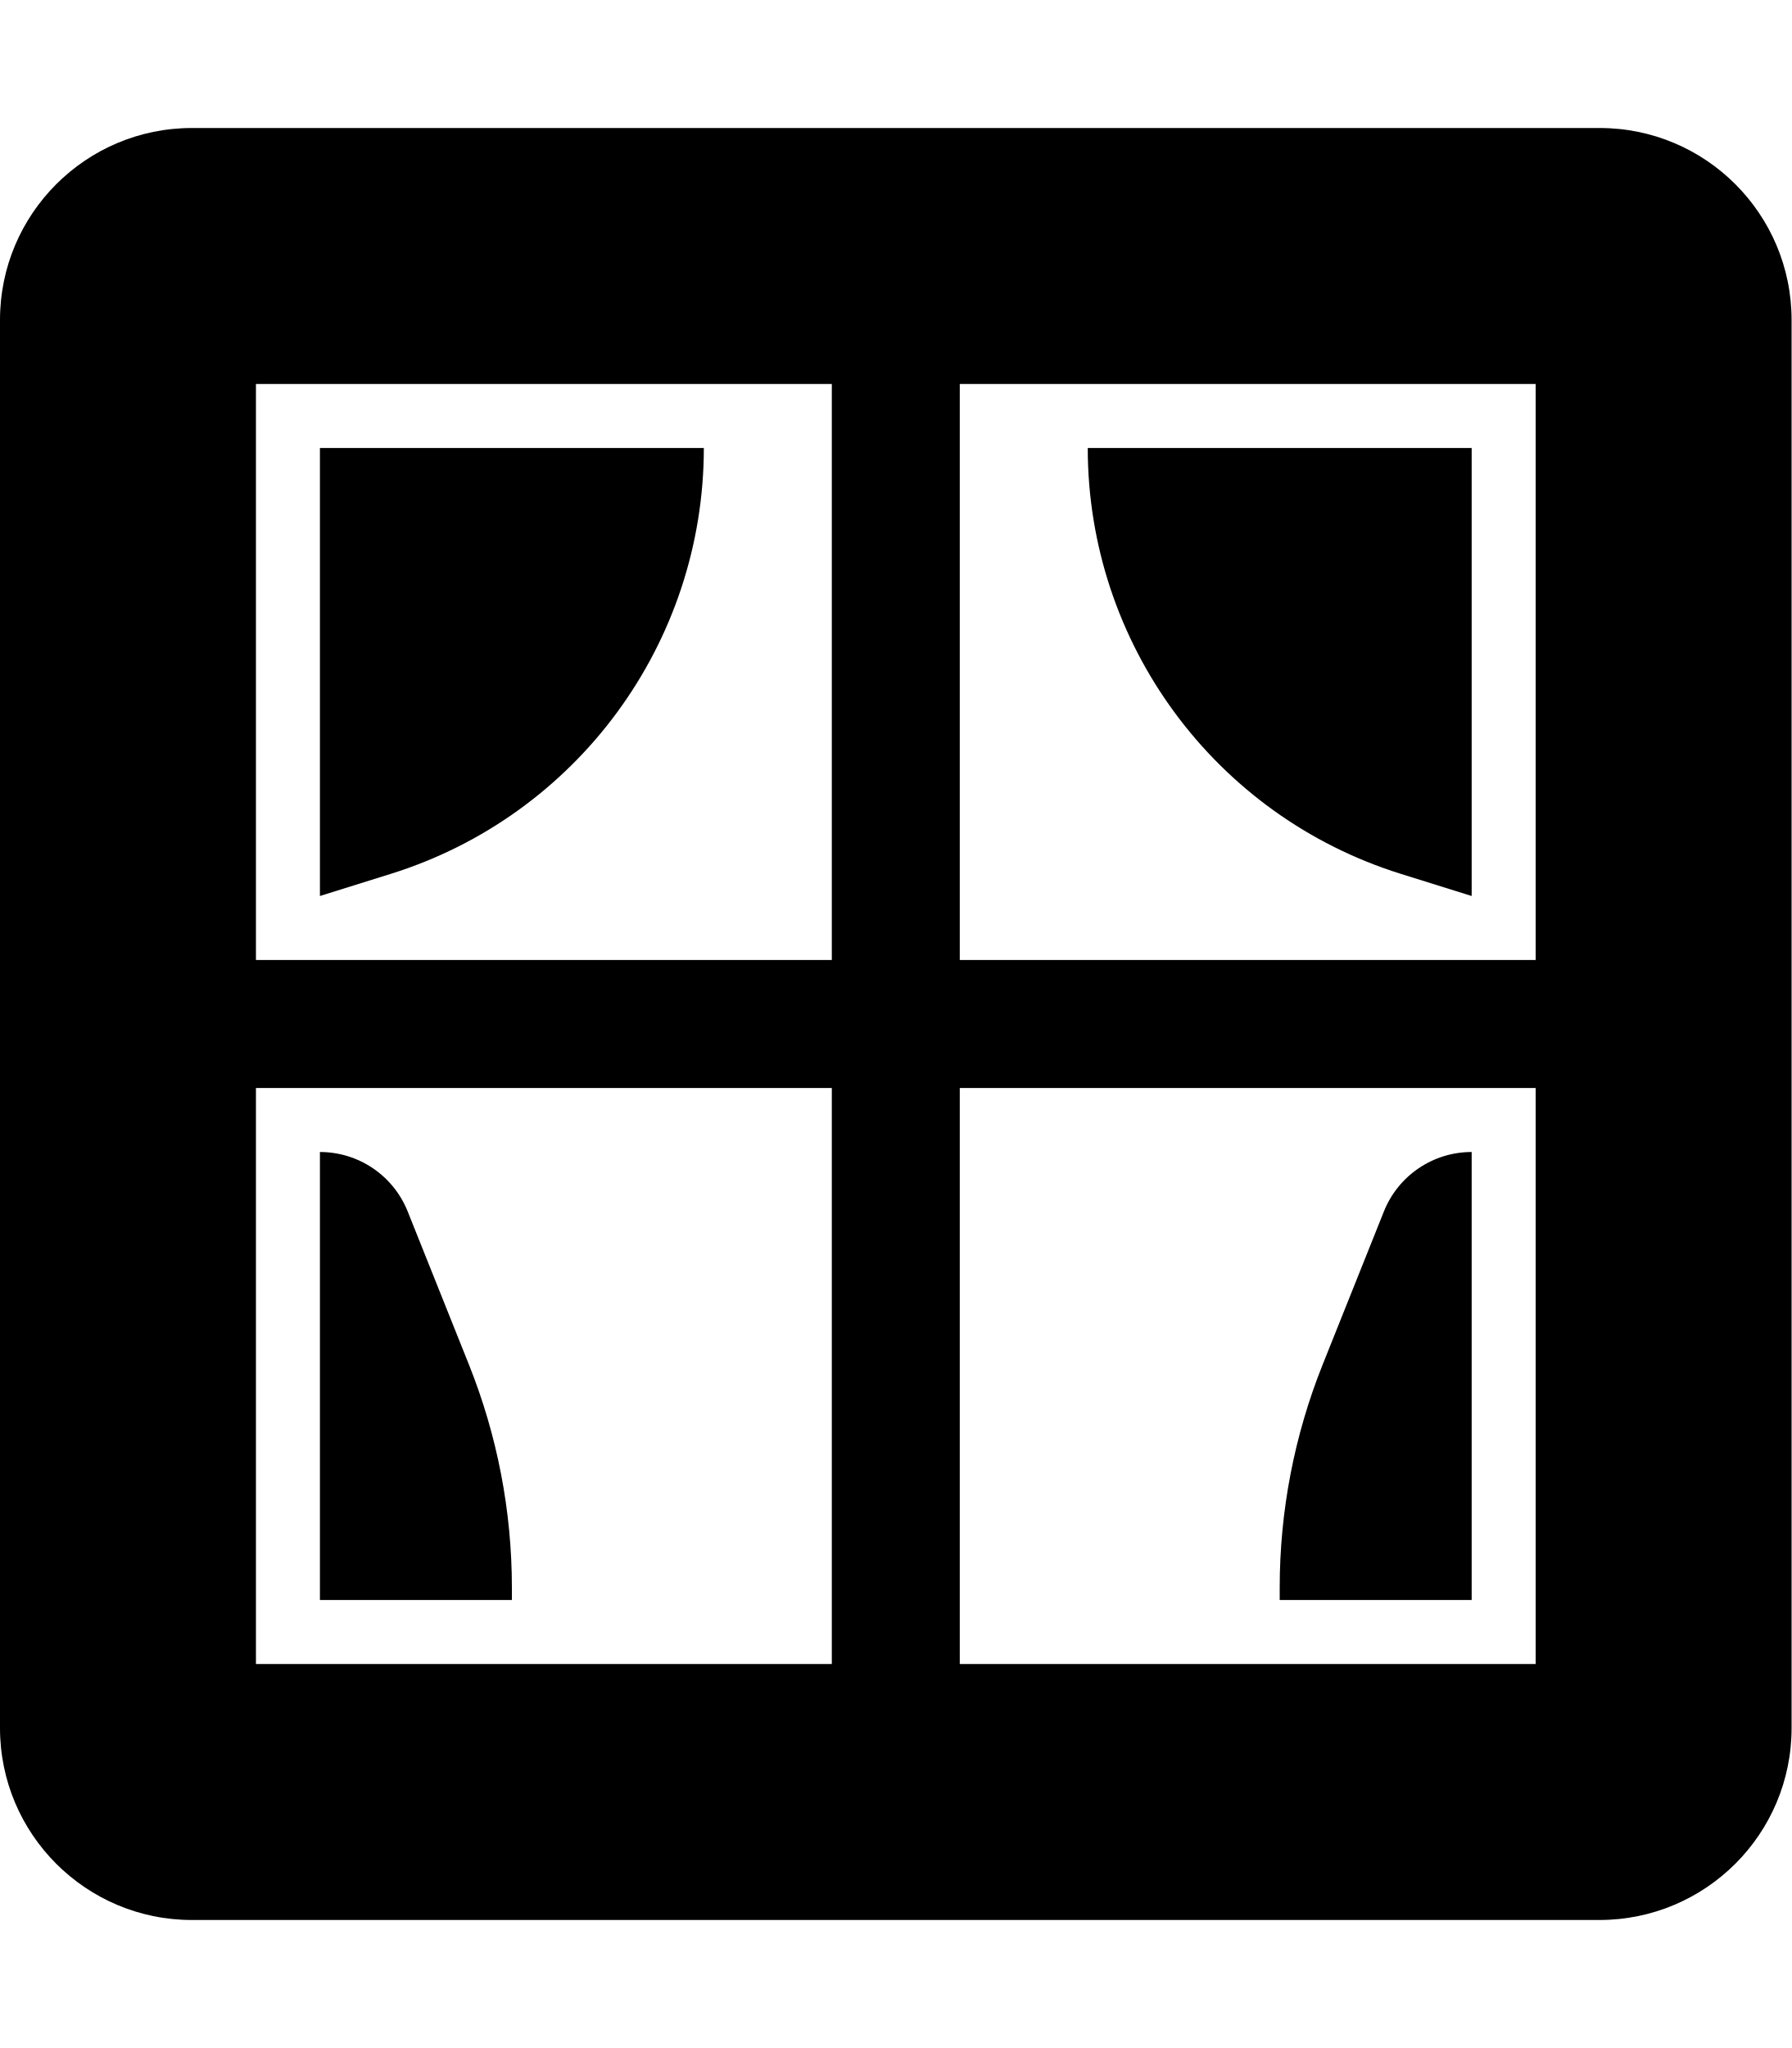
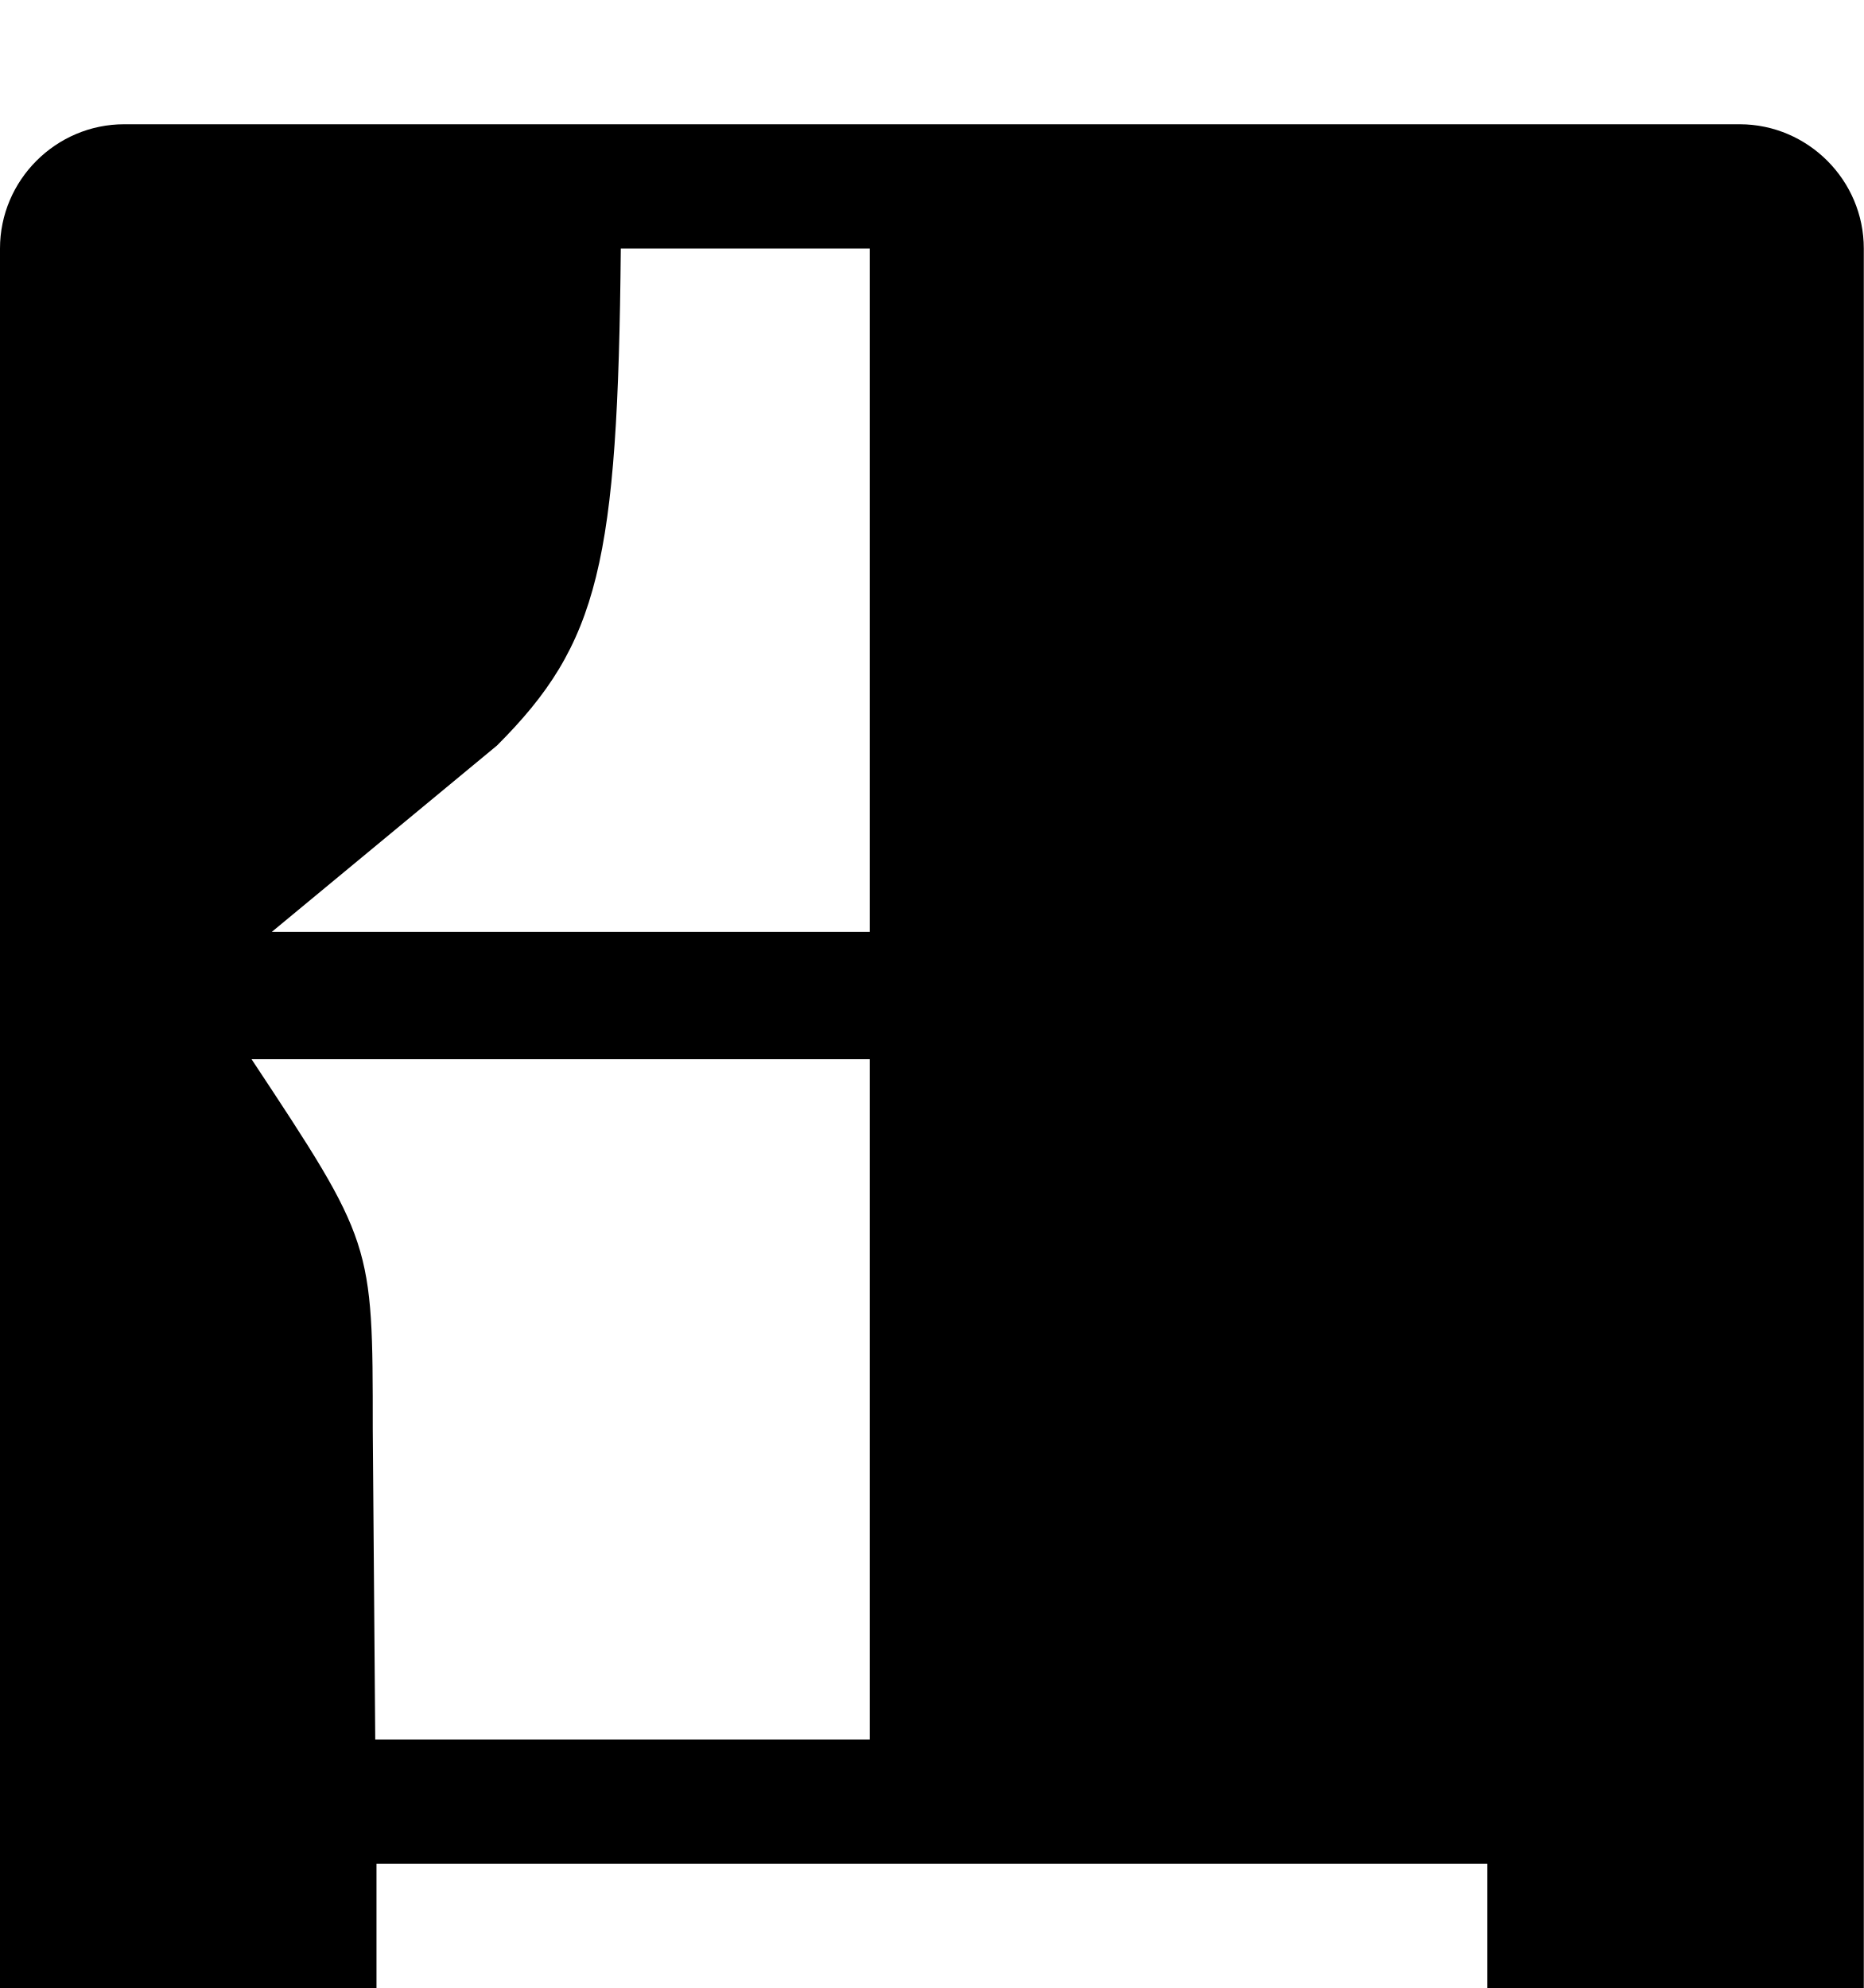
- <svg xmlns="http://www.w3.org/2000/svg" width="448" height="512" viewBox="0 0 448 512" version="1.1">
-   <path fill="currentColor" d="M400,480l-352,0c-26.51,0 -48,-21.49 -48,-48l0,-352c0,-26.51 21.49,-48 48,-48l352,0c26.51,0 48,21.49 48,48l0,352c0,26.478 -21.439,47.949 -48,48Zm-192,-208l-144,0l0,144l144,0l0,-144Zm176,0l-144,0l0,144l144,0l0,-144Zm-256,128l-48,0l0,-112c9.663,0 18.353,5.883 21.942,14.856l15.33,38.323c7.087,17.718 10.728,36.625 10.728,55.708l0,3.113Zm240,0l-48,0l0,-3.113c0,-19.083 3.641,-37.99 10.728,-55.708l15.33,-38.323c3.589,-8.973 12.279,-14.856 21.942,-14.856l0,112Zm16,-304l-144,0l0,144l144,0l0,-144Zm-176,0l-144,0l0,144l144,0l0,-144Zm64,16l96,0l0,112l-17.733,-5.541c-46.563,-14.552 -78.267,-57.675 -78.267,-106.459Zm-96,0c-0.016,48.806 -31.716,91.911 -78.267,106.459l-17.733,5.541l0,-112l96,0Z" />
+ <svg xmlns="http://www.w3.org/2000/svg" width="480" height="512" viewBox="0 0 480 512">
+   <path d="M0 64v448h96.96v-32h286.08v32H480V64c0-17.56-14.35-31.95-31.91-32H32C14.4 32 0 46.4 0 64zm383.36 384l.64-80c0-48 0-48 31.22-95.21H256V448h127.36zM410 240l-58-48c-26.26-26.26-31.13-47.07-31.88-128H256v176h154zM96.64 448L96 368c0-48 0-48-31.22-95.21H224V448H96.64zM70 240l58-48c26.26-26.26 31.13-47.07 31.88-128H224v176H70z" />
</svg>
